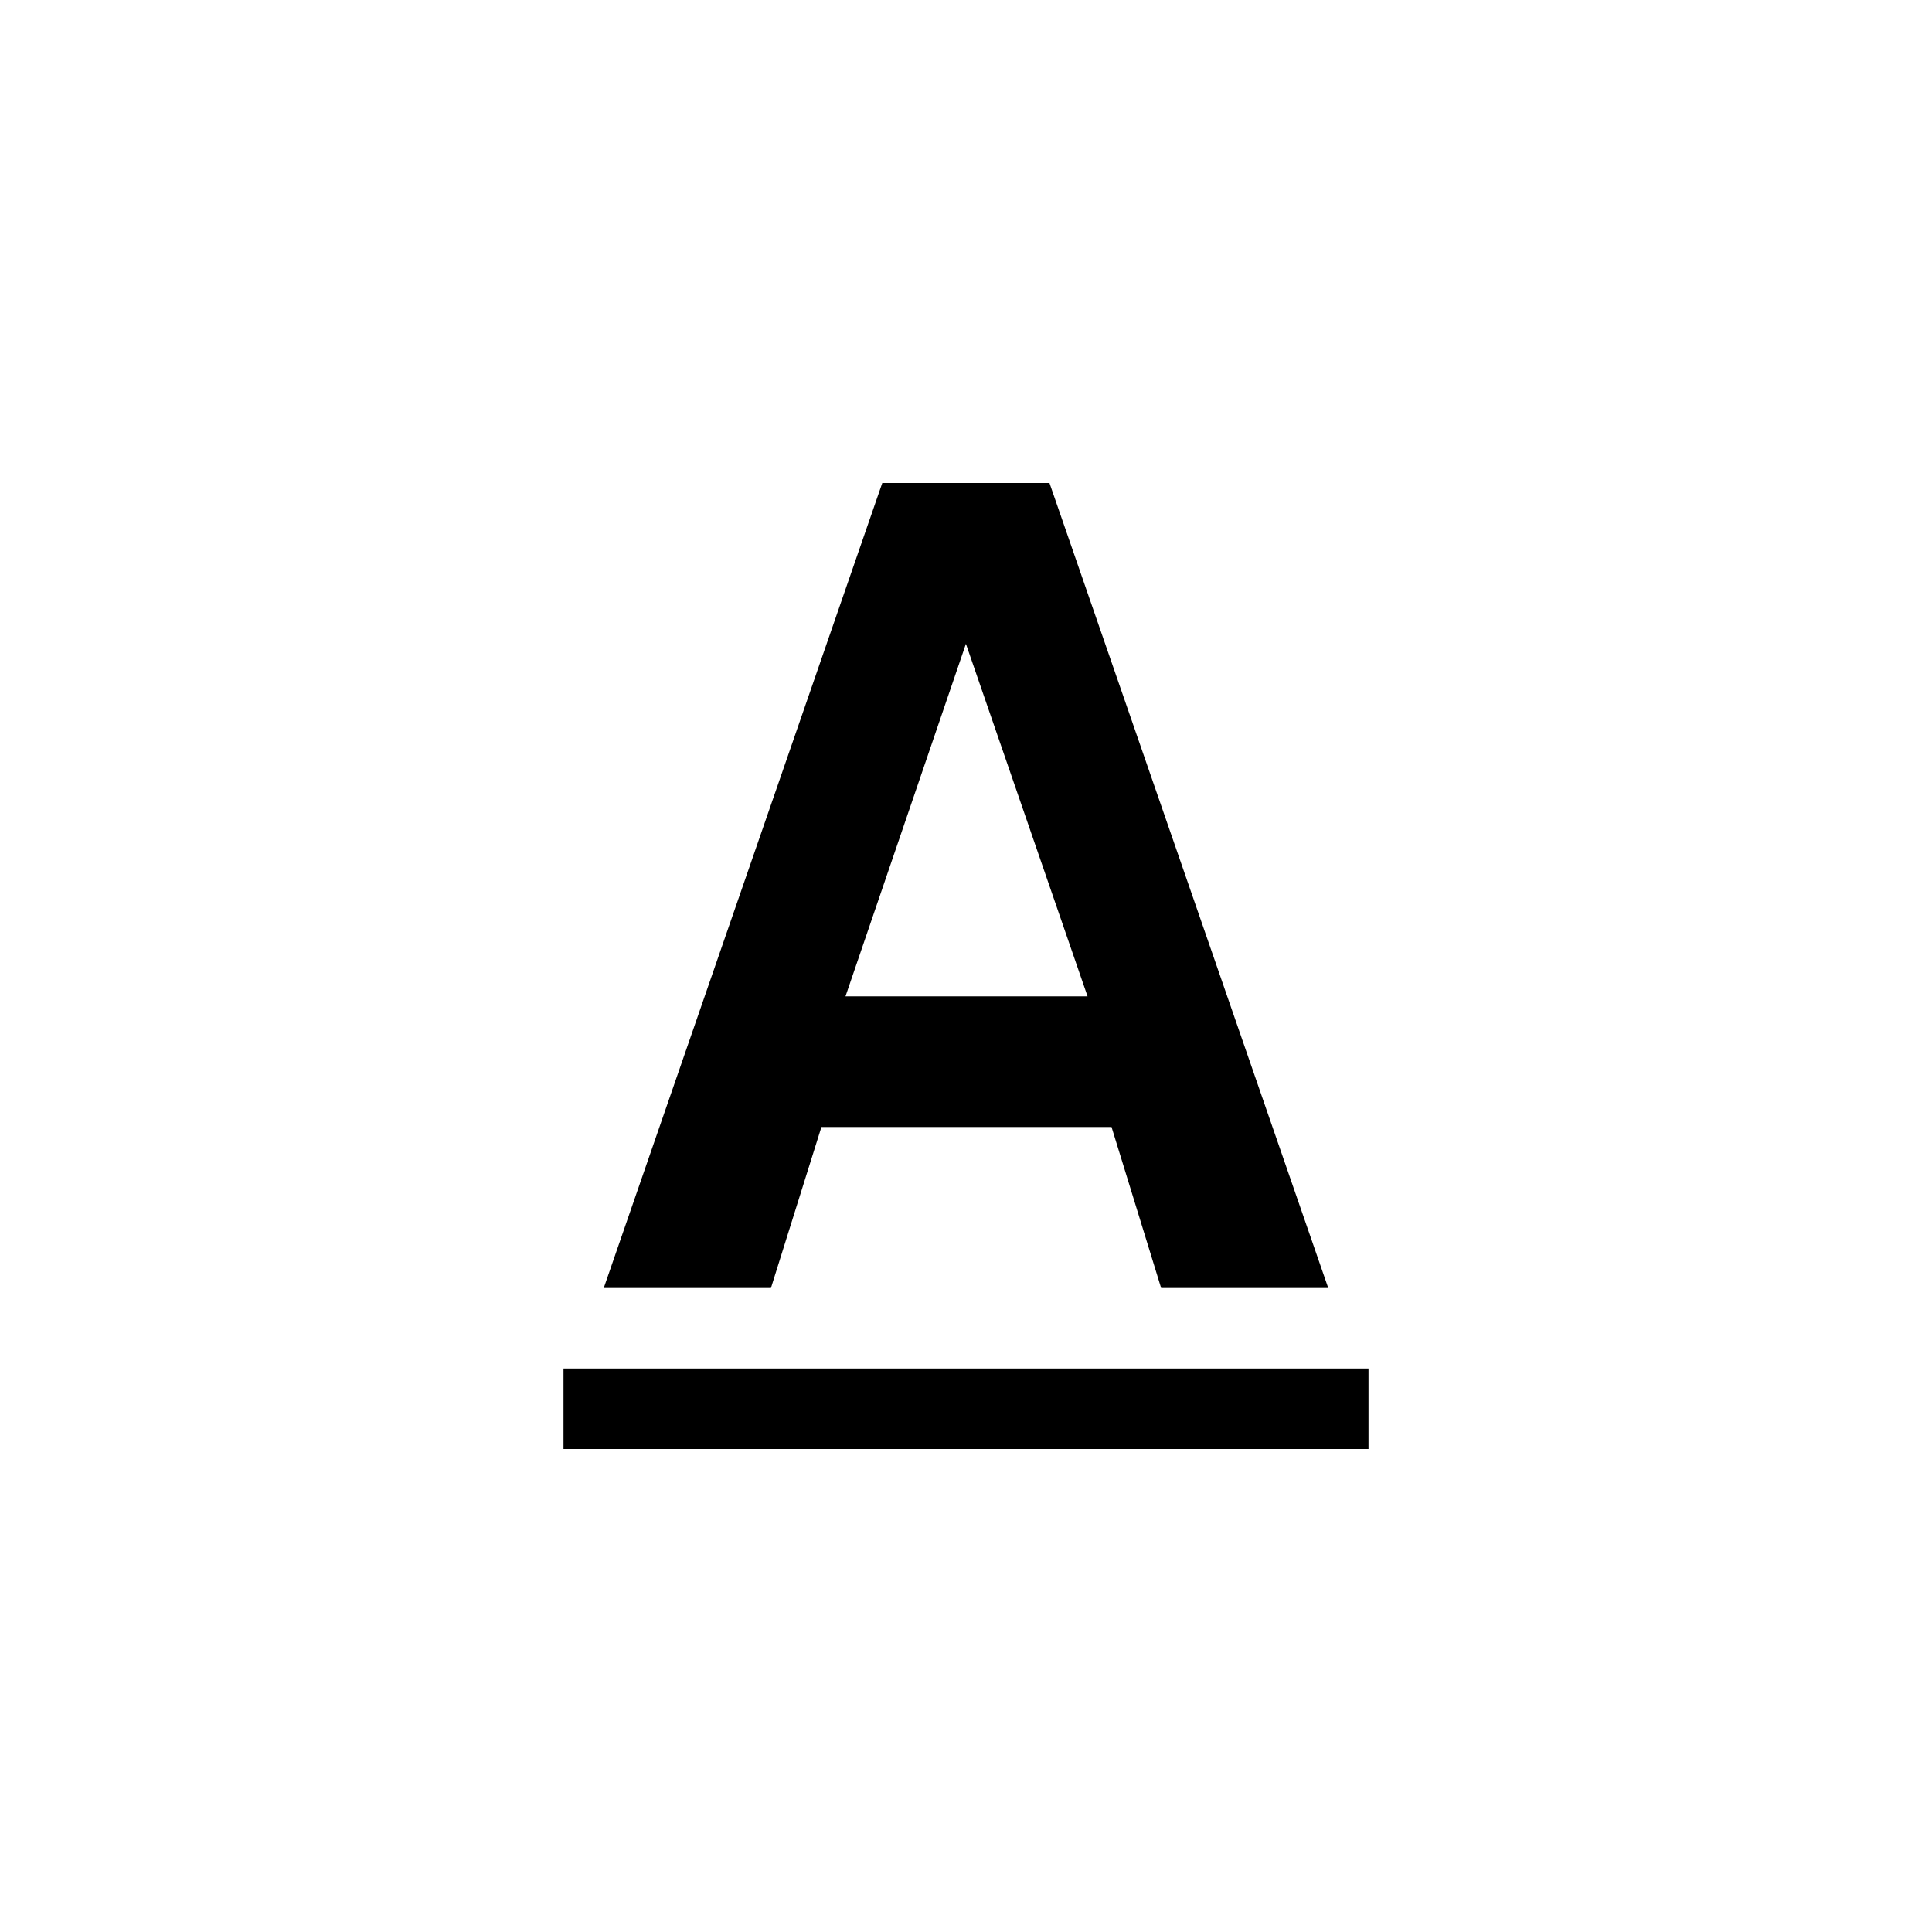
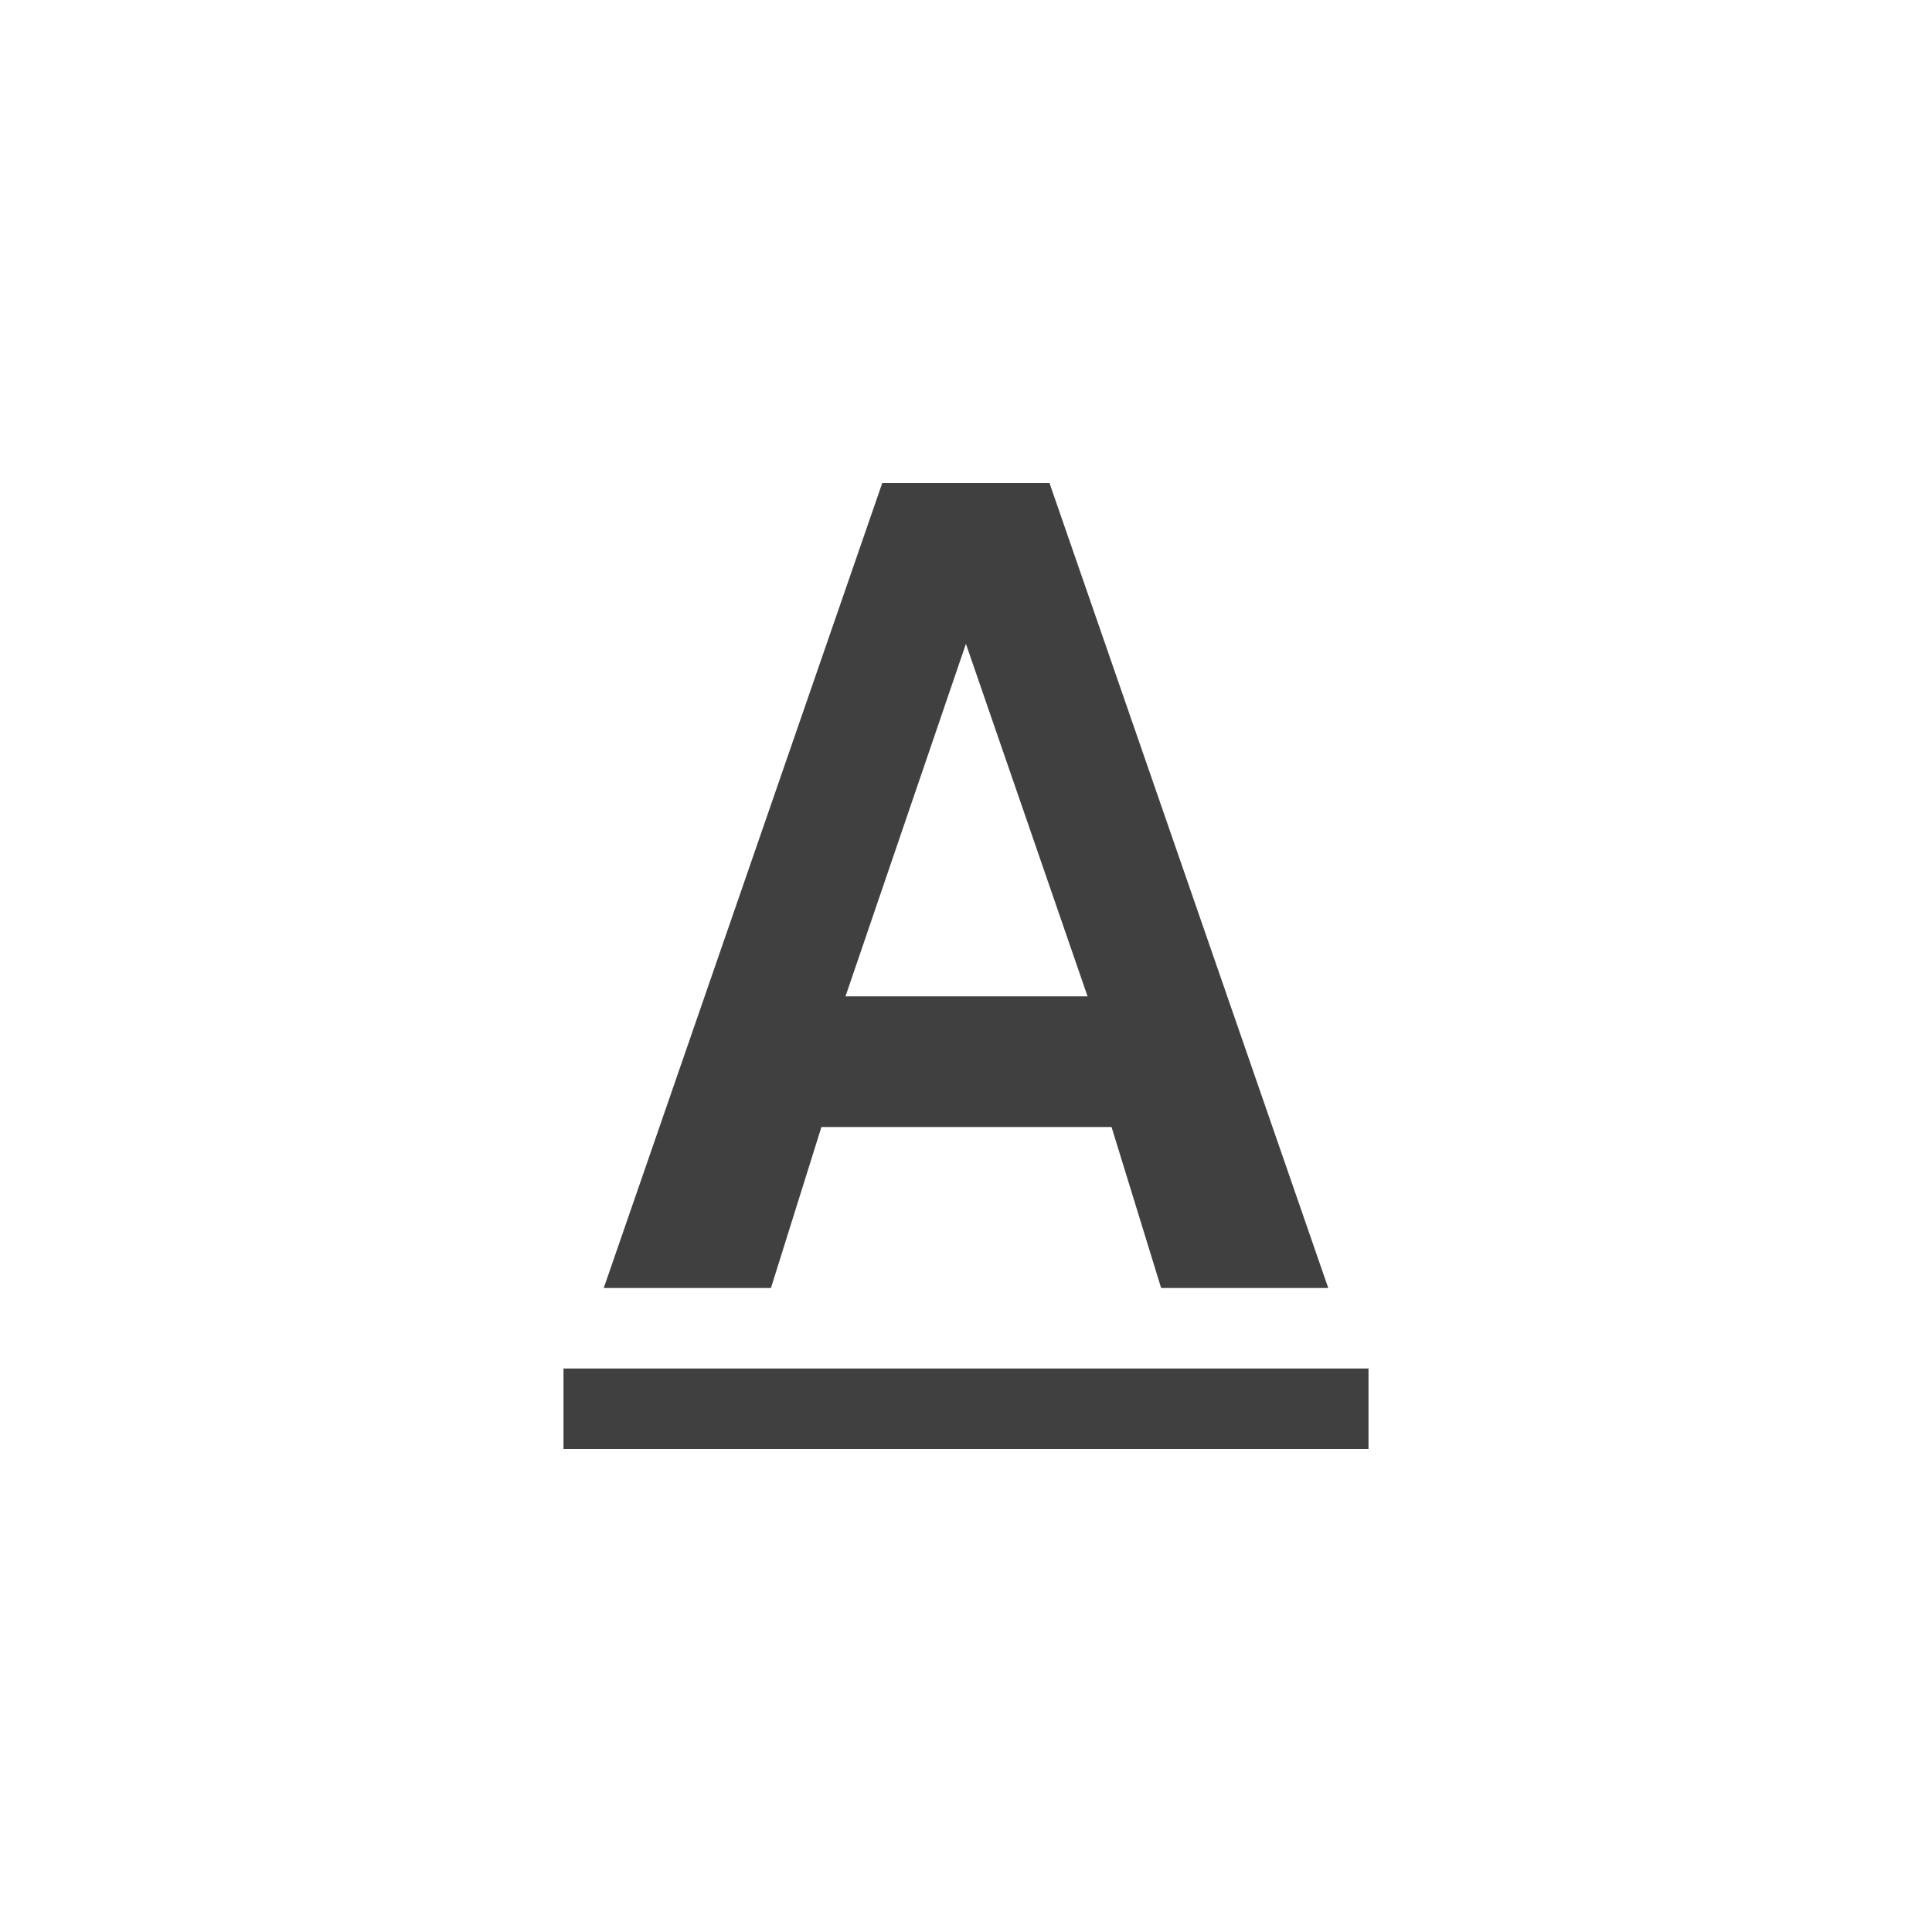
<svg xmlns="http://www.w3.org/2000/svg" width="24" height="24" viewBox="0 0 24 24">
-   <g id="underline-a">
+   <g id="underline-a" style="opacity:0.75;">
    <path id="a" d="M14.424 16h2.076l-3.463-10h-2.077l-3.46 10h2.077l.627-2h3.604l.616 2zm-3.921-3.623l1.496-4.379 1.511 4.379h-3z" />
    <path id="underline" d="M7 17h10v1h-10v-1z" />
  </g>
</svg>
